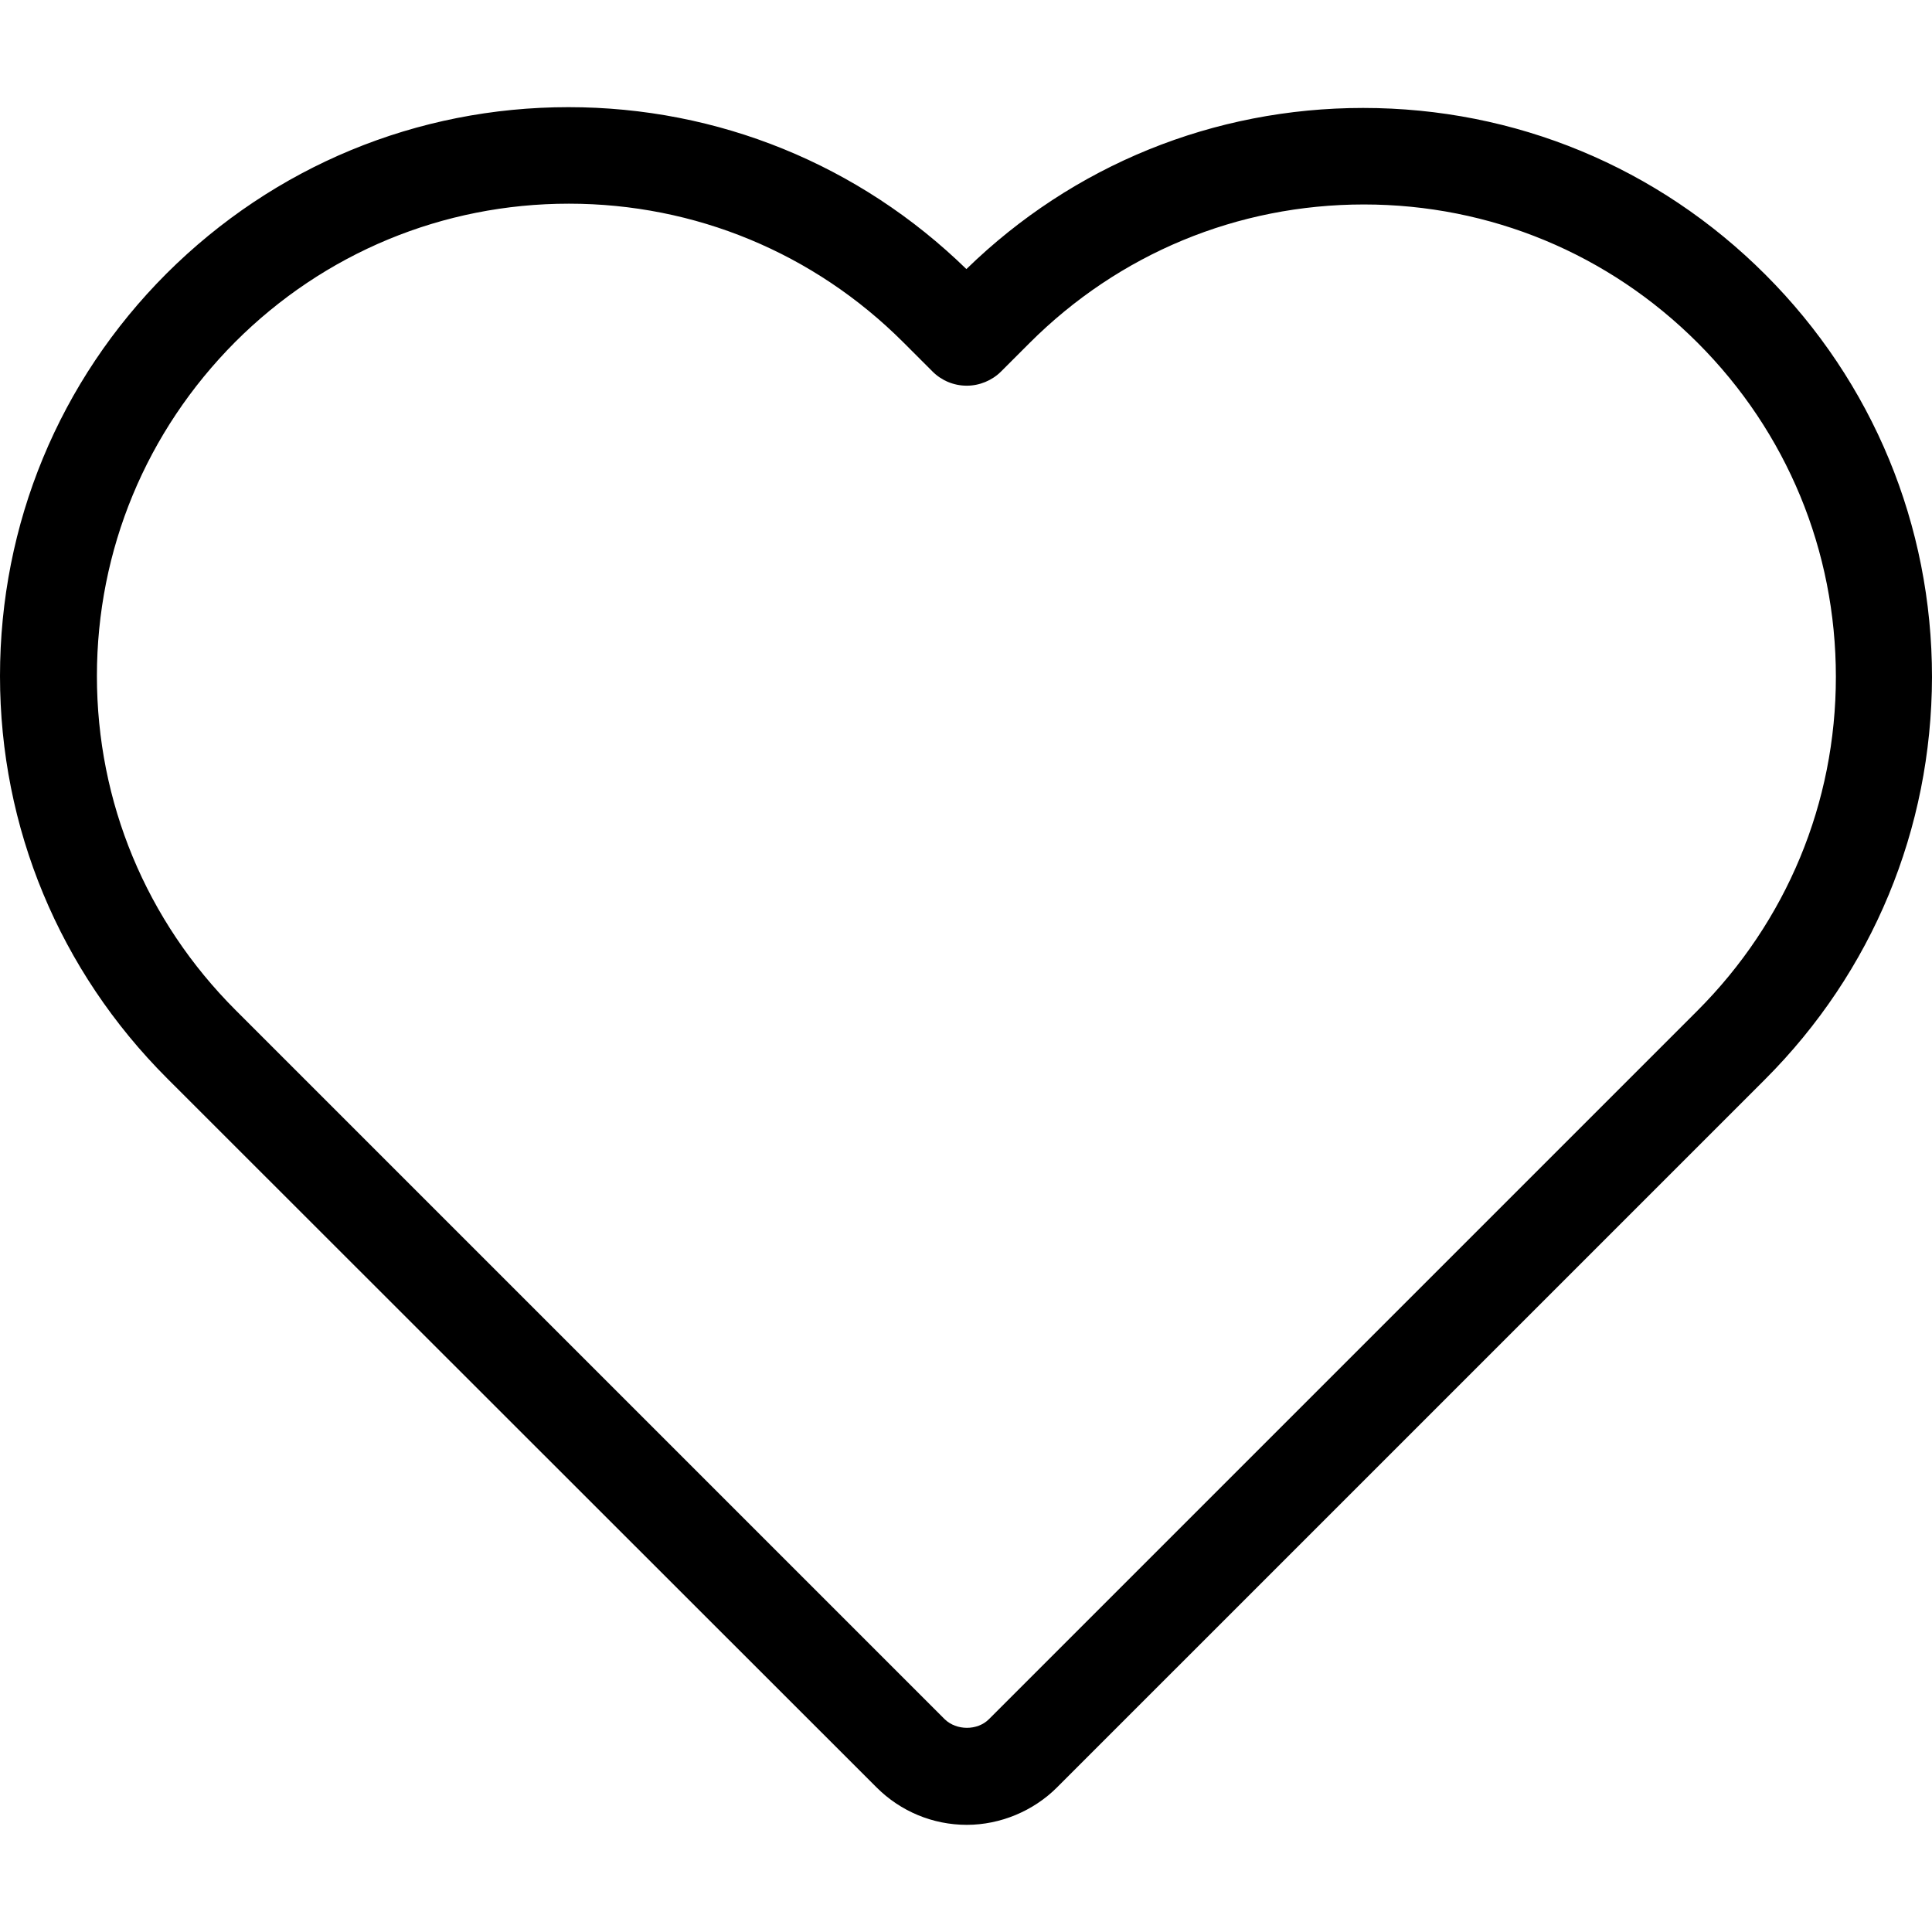
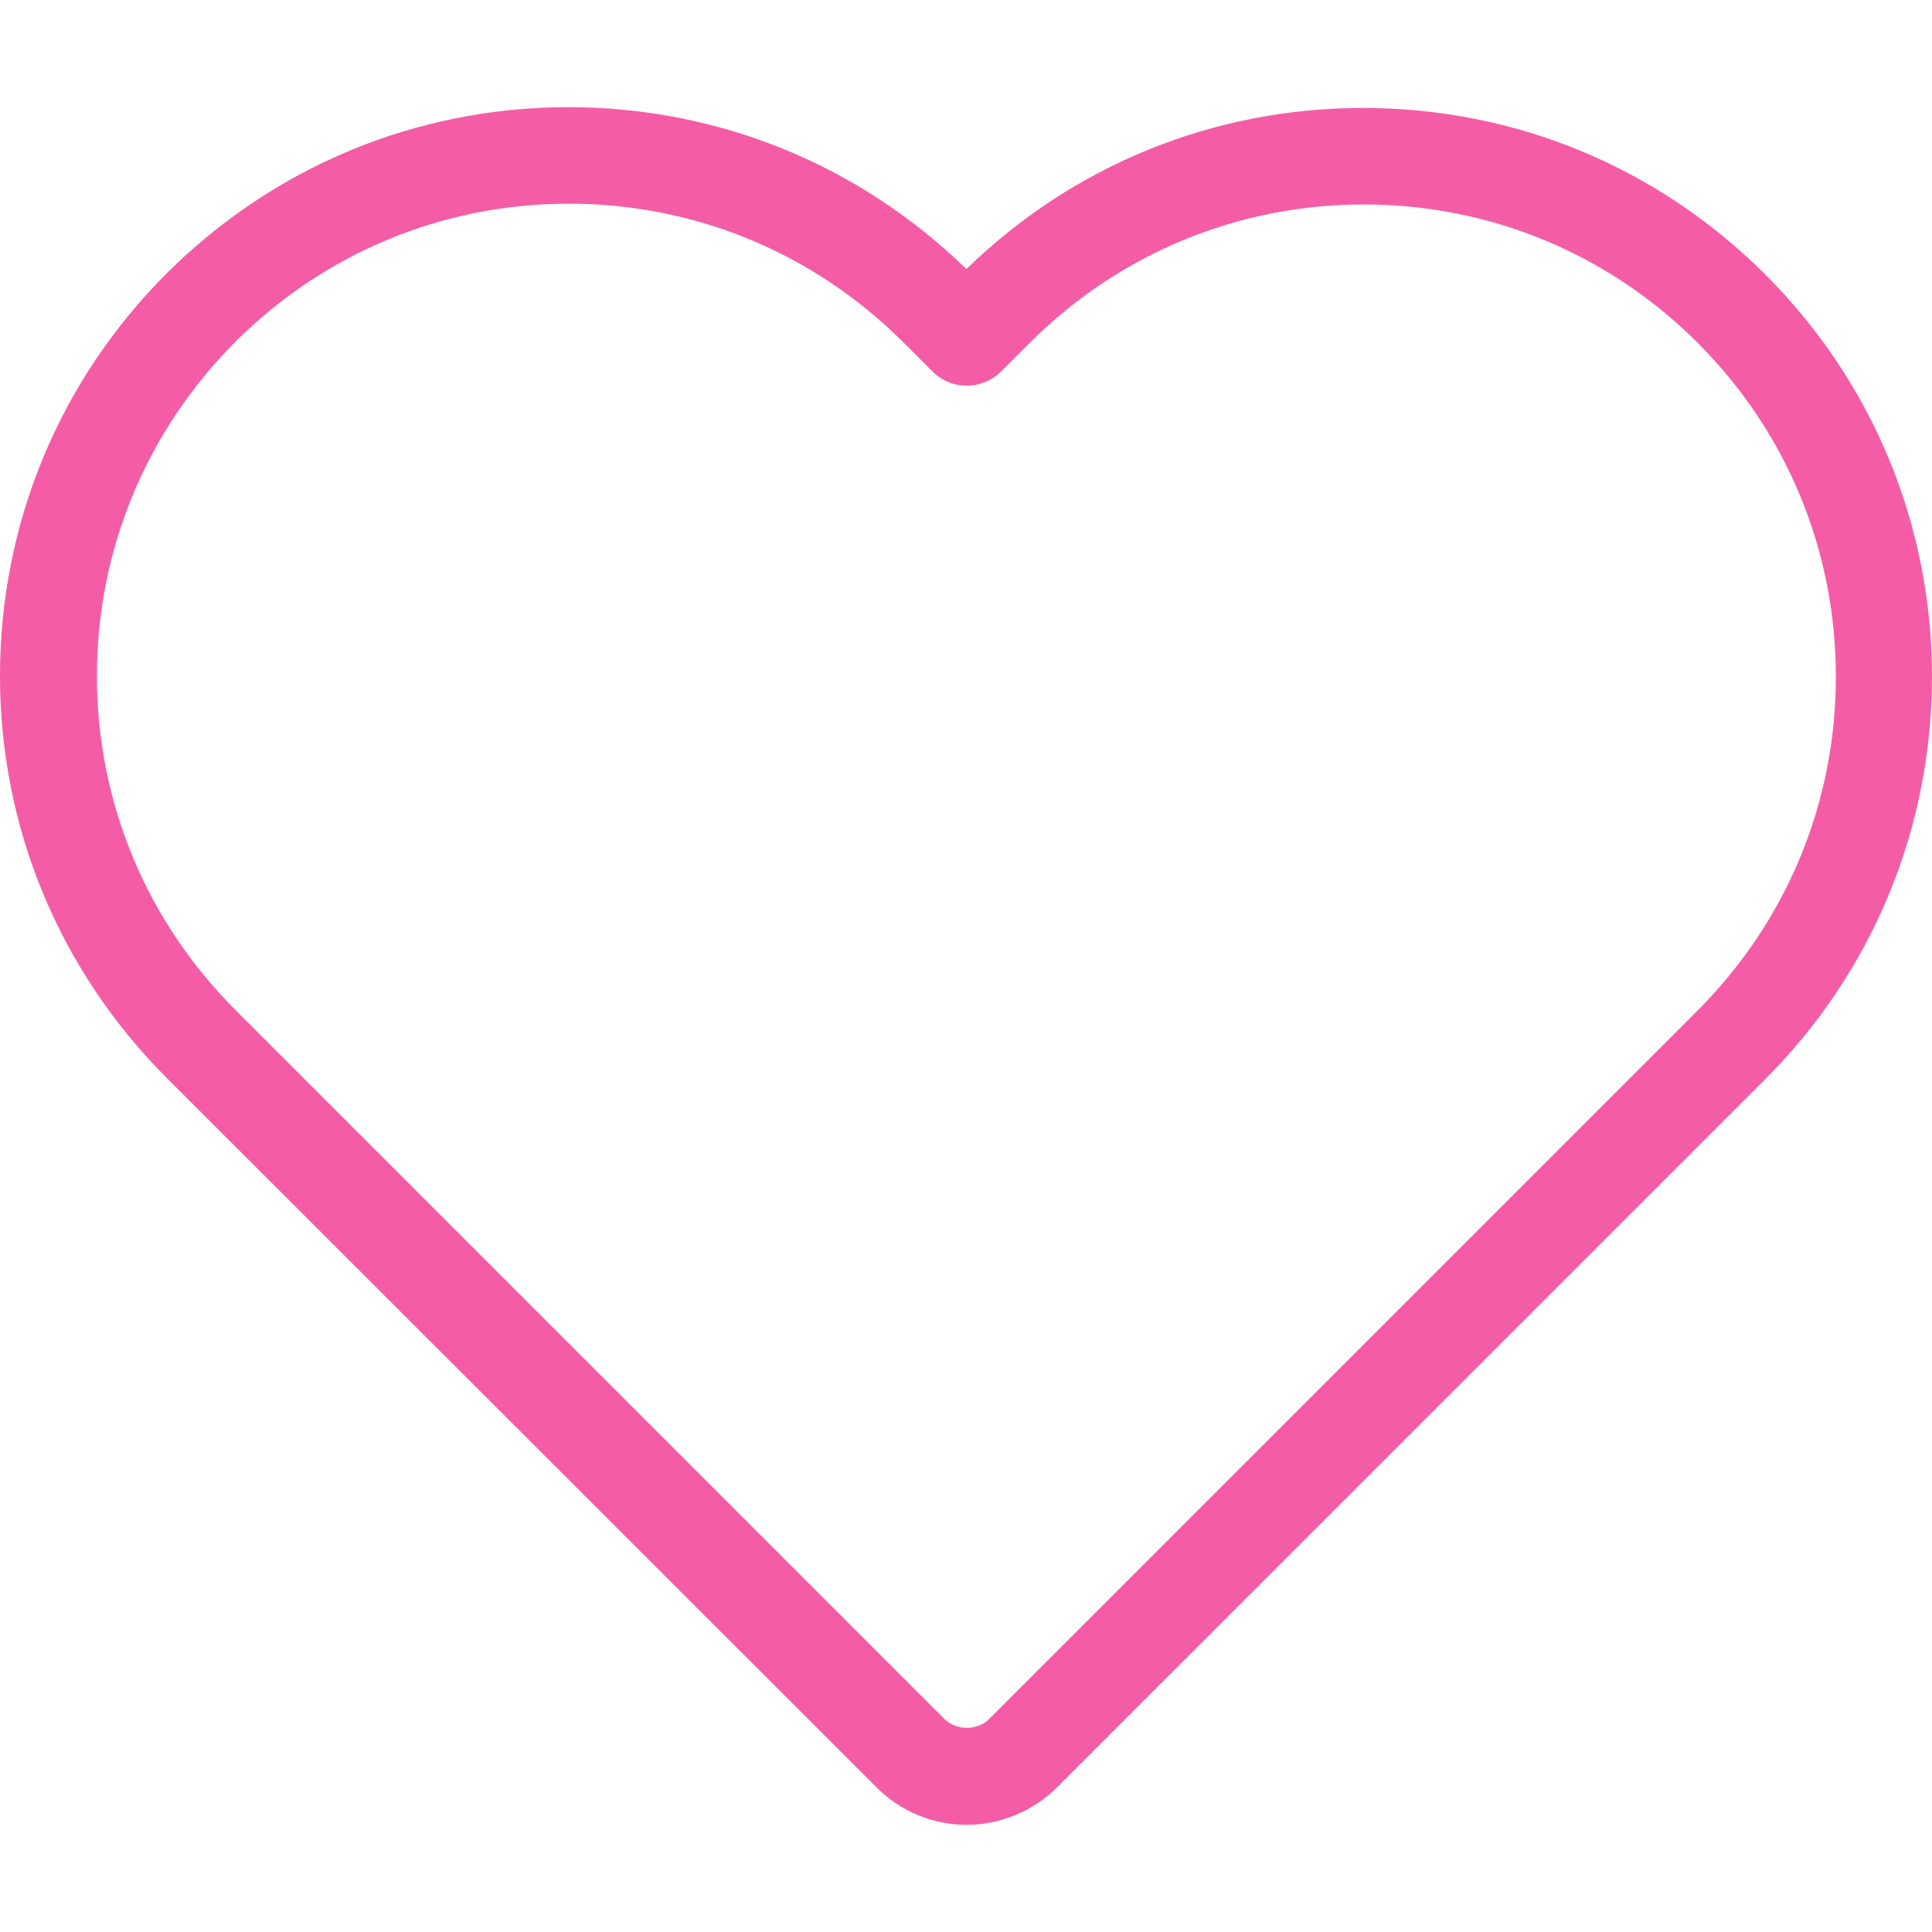
- <svg xmlns="http://www.w3.org/2000/svg" version="1.1" id="Capa_1" x="0px" y="0px" viewBox="0 0 490.4 490.4" style="enable-background:new 0 0 490.4 490.4;" xml:space="preserve">
+ <svg xmlns="http://www.w3.org/2000/svg" fill="#f55ca6" version="1.1" id="Capa_1" x="0px" y="0px" viewBox="0 0 490.4 490.4" style="enable-background:new 0 0 490.4 490.4;" xml:space="preserve">
  <g>
    <g>
      <path d="M222.5,453.7c6.1,6.1,14.3,9.5,22.9,9.5c8.5,0,16.9-3.5,22.9-9.5L448,274c27.3-27.3,42.3-63.6,42.4-102.1    c0-38.6-15-74.9-42.3-102.2S384.6,27.4,346,27.4c-37.9,0-73.6,14.5-100.7,40.9c-27.2-26.5-63-41.1-101-41.1    c-38.5,0-74.7,15-102,42.2C15,96.7,0,133,0,171.6c0,38.5,15.1,74.8,42.4,102.1L222.5,453.7z M59.7,86.8    c22.6-22.6,52.7-35.1,84.7-35.1s62.2,12.5,84.9,35.2l7.4,7.4c2.3,2.3,5.4,3.6,8.7,3.6l0,0c3.2,0,6.4-1.3,8.7-3.6l7.2-7.2    c22.7-22.7,52.8-35.2,84.9-35.2c32,0,62.1,12.5,84.7,35.1c22.7,22.7,35.1,52.8,35.1,84.8s-12.5,62.1-35.2,84.8L251,436.4    c-2.9,2.9-8.2,2.9-11.2,0l-180-180c-22.7-22.7-35.2-52.8-35.2-84.8C24.6,139.6,37.1,109.5,59.7,86.8z" />
    </g>
  </g>
  <g>
</g>
  <g>
</g>
  <g>
</g>
  <g>
</g>
  <g>
</g>
  <g>
</g>
  <g>
</g>
  <g>
</g>
  <g>
</g>
  <g>
</g>
  <g>
</g>
  <g>
</g>
  <g>
</g>
  <g>
</g>
  <g>
</g>
</svg>
